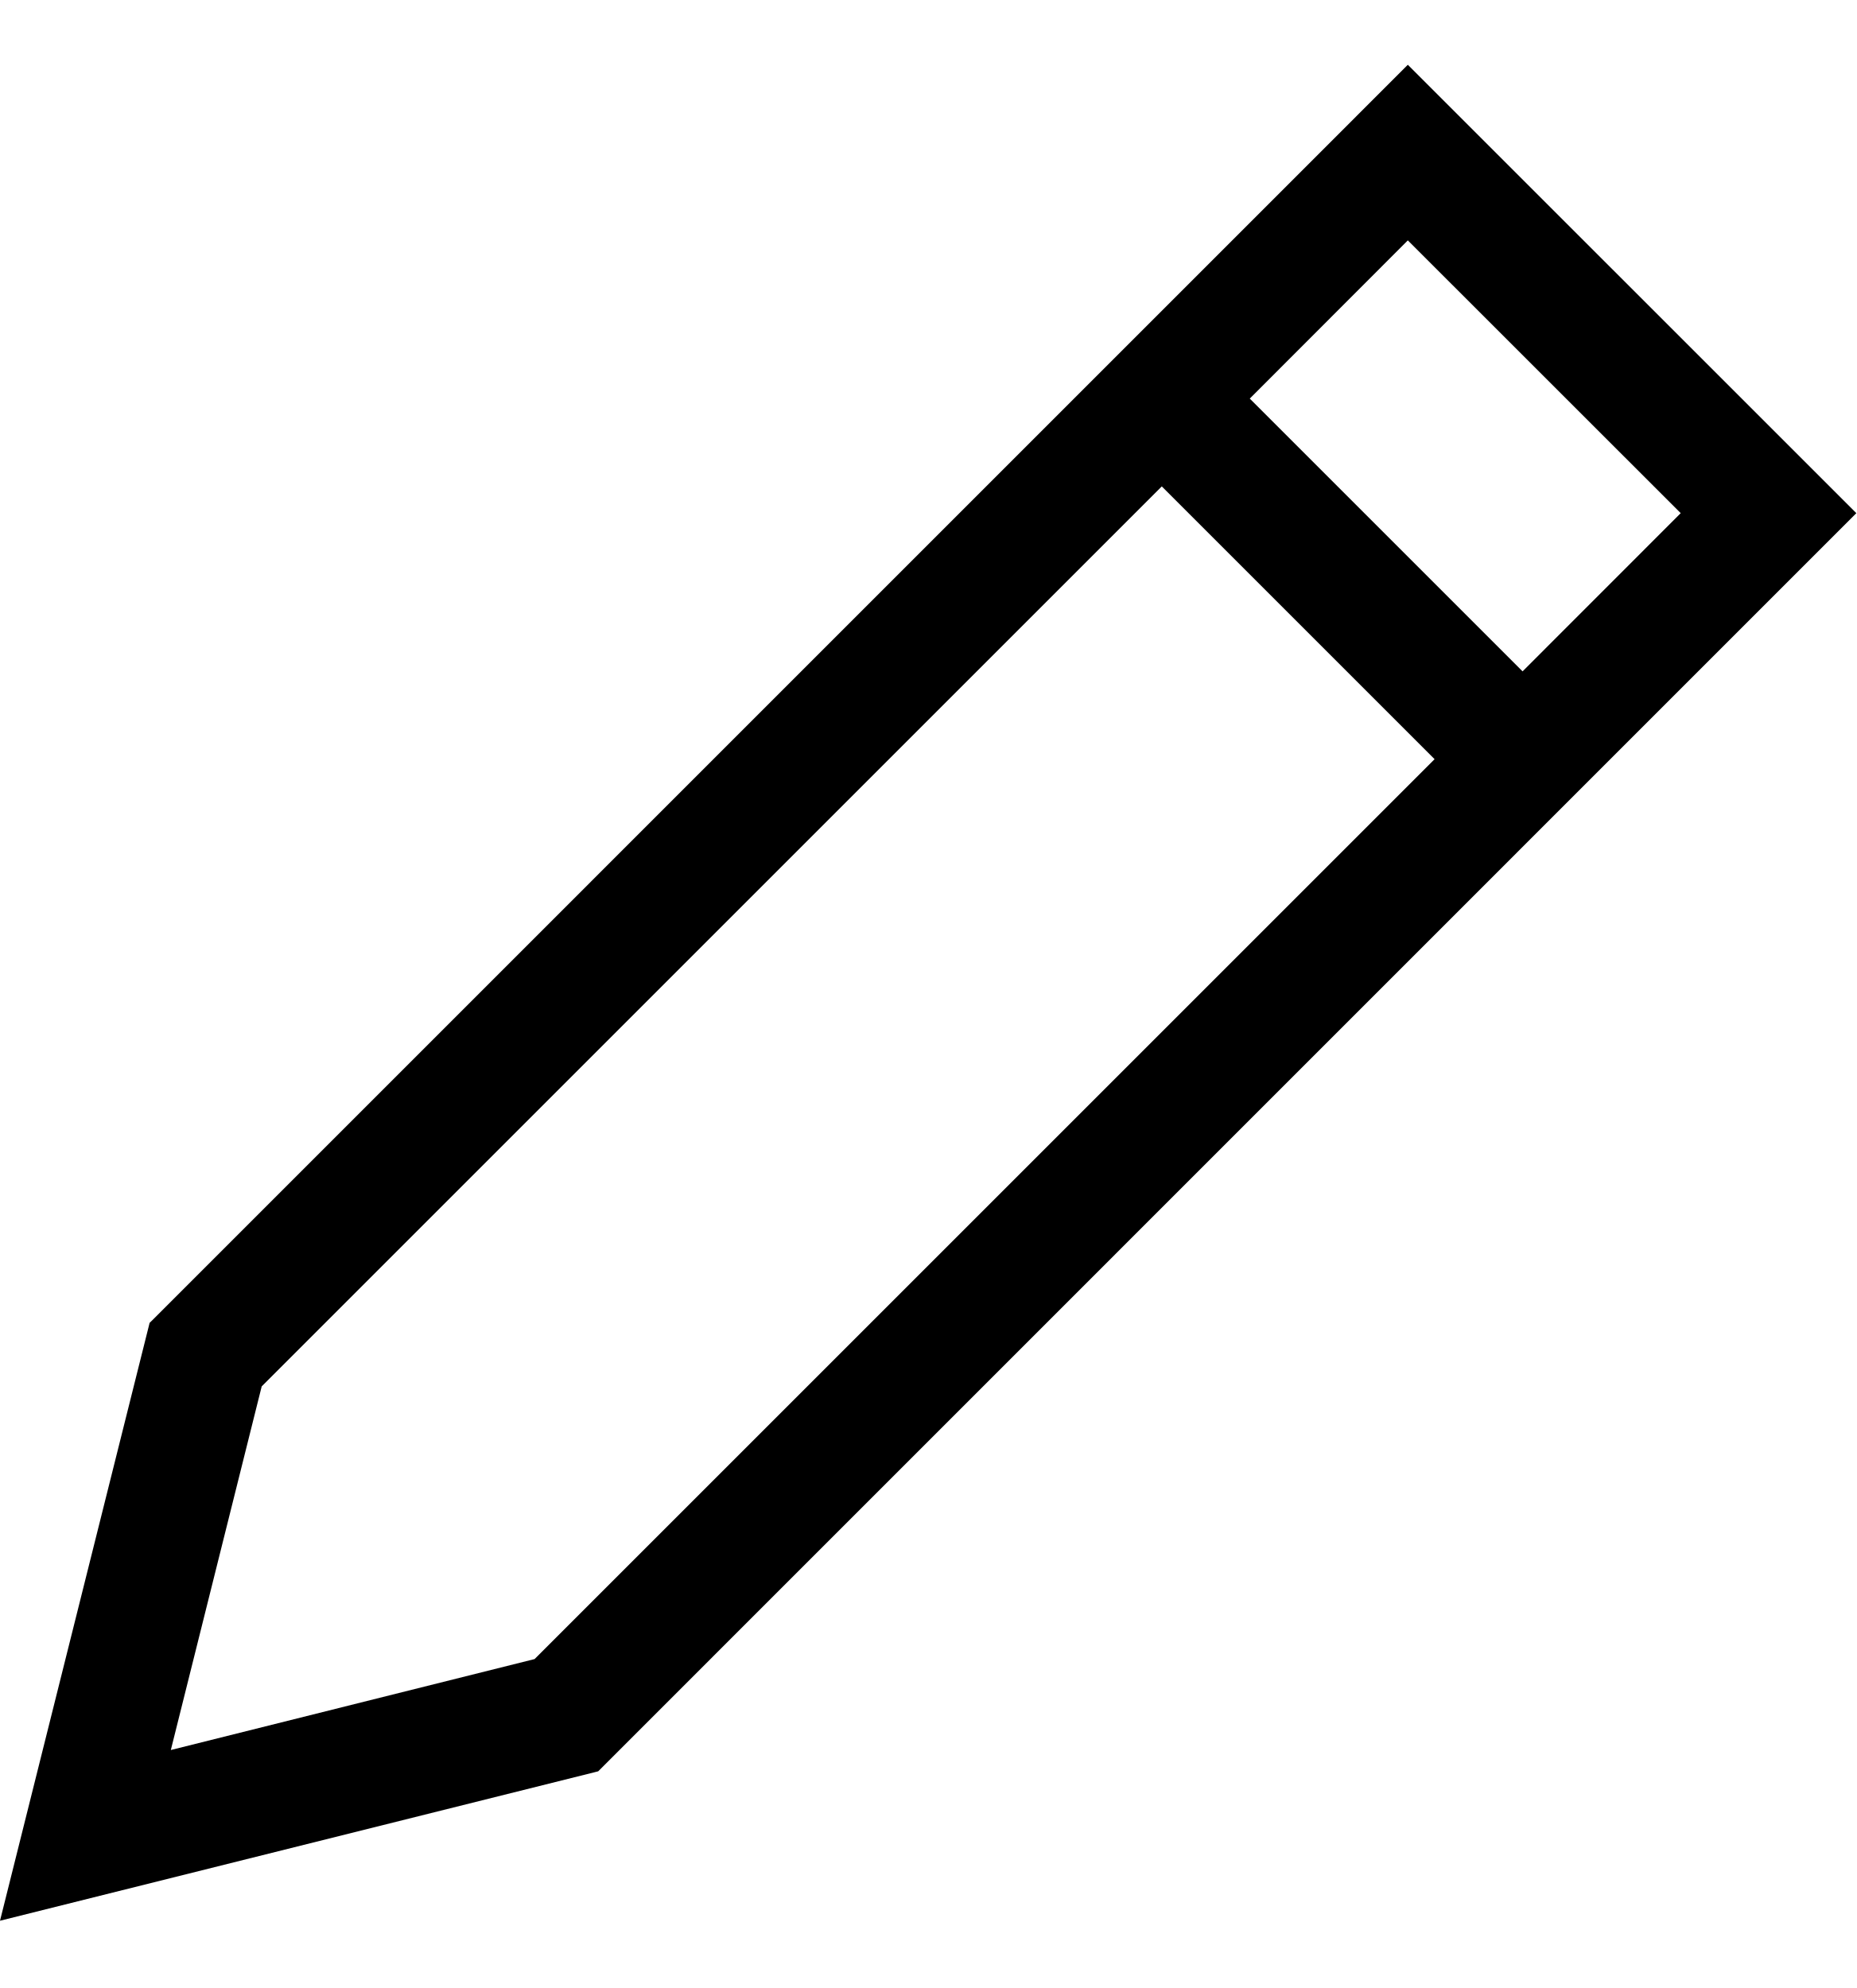
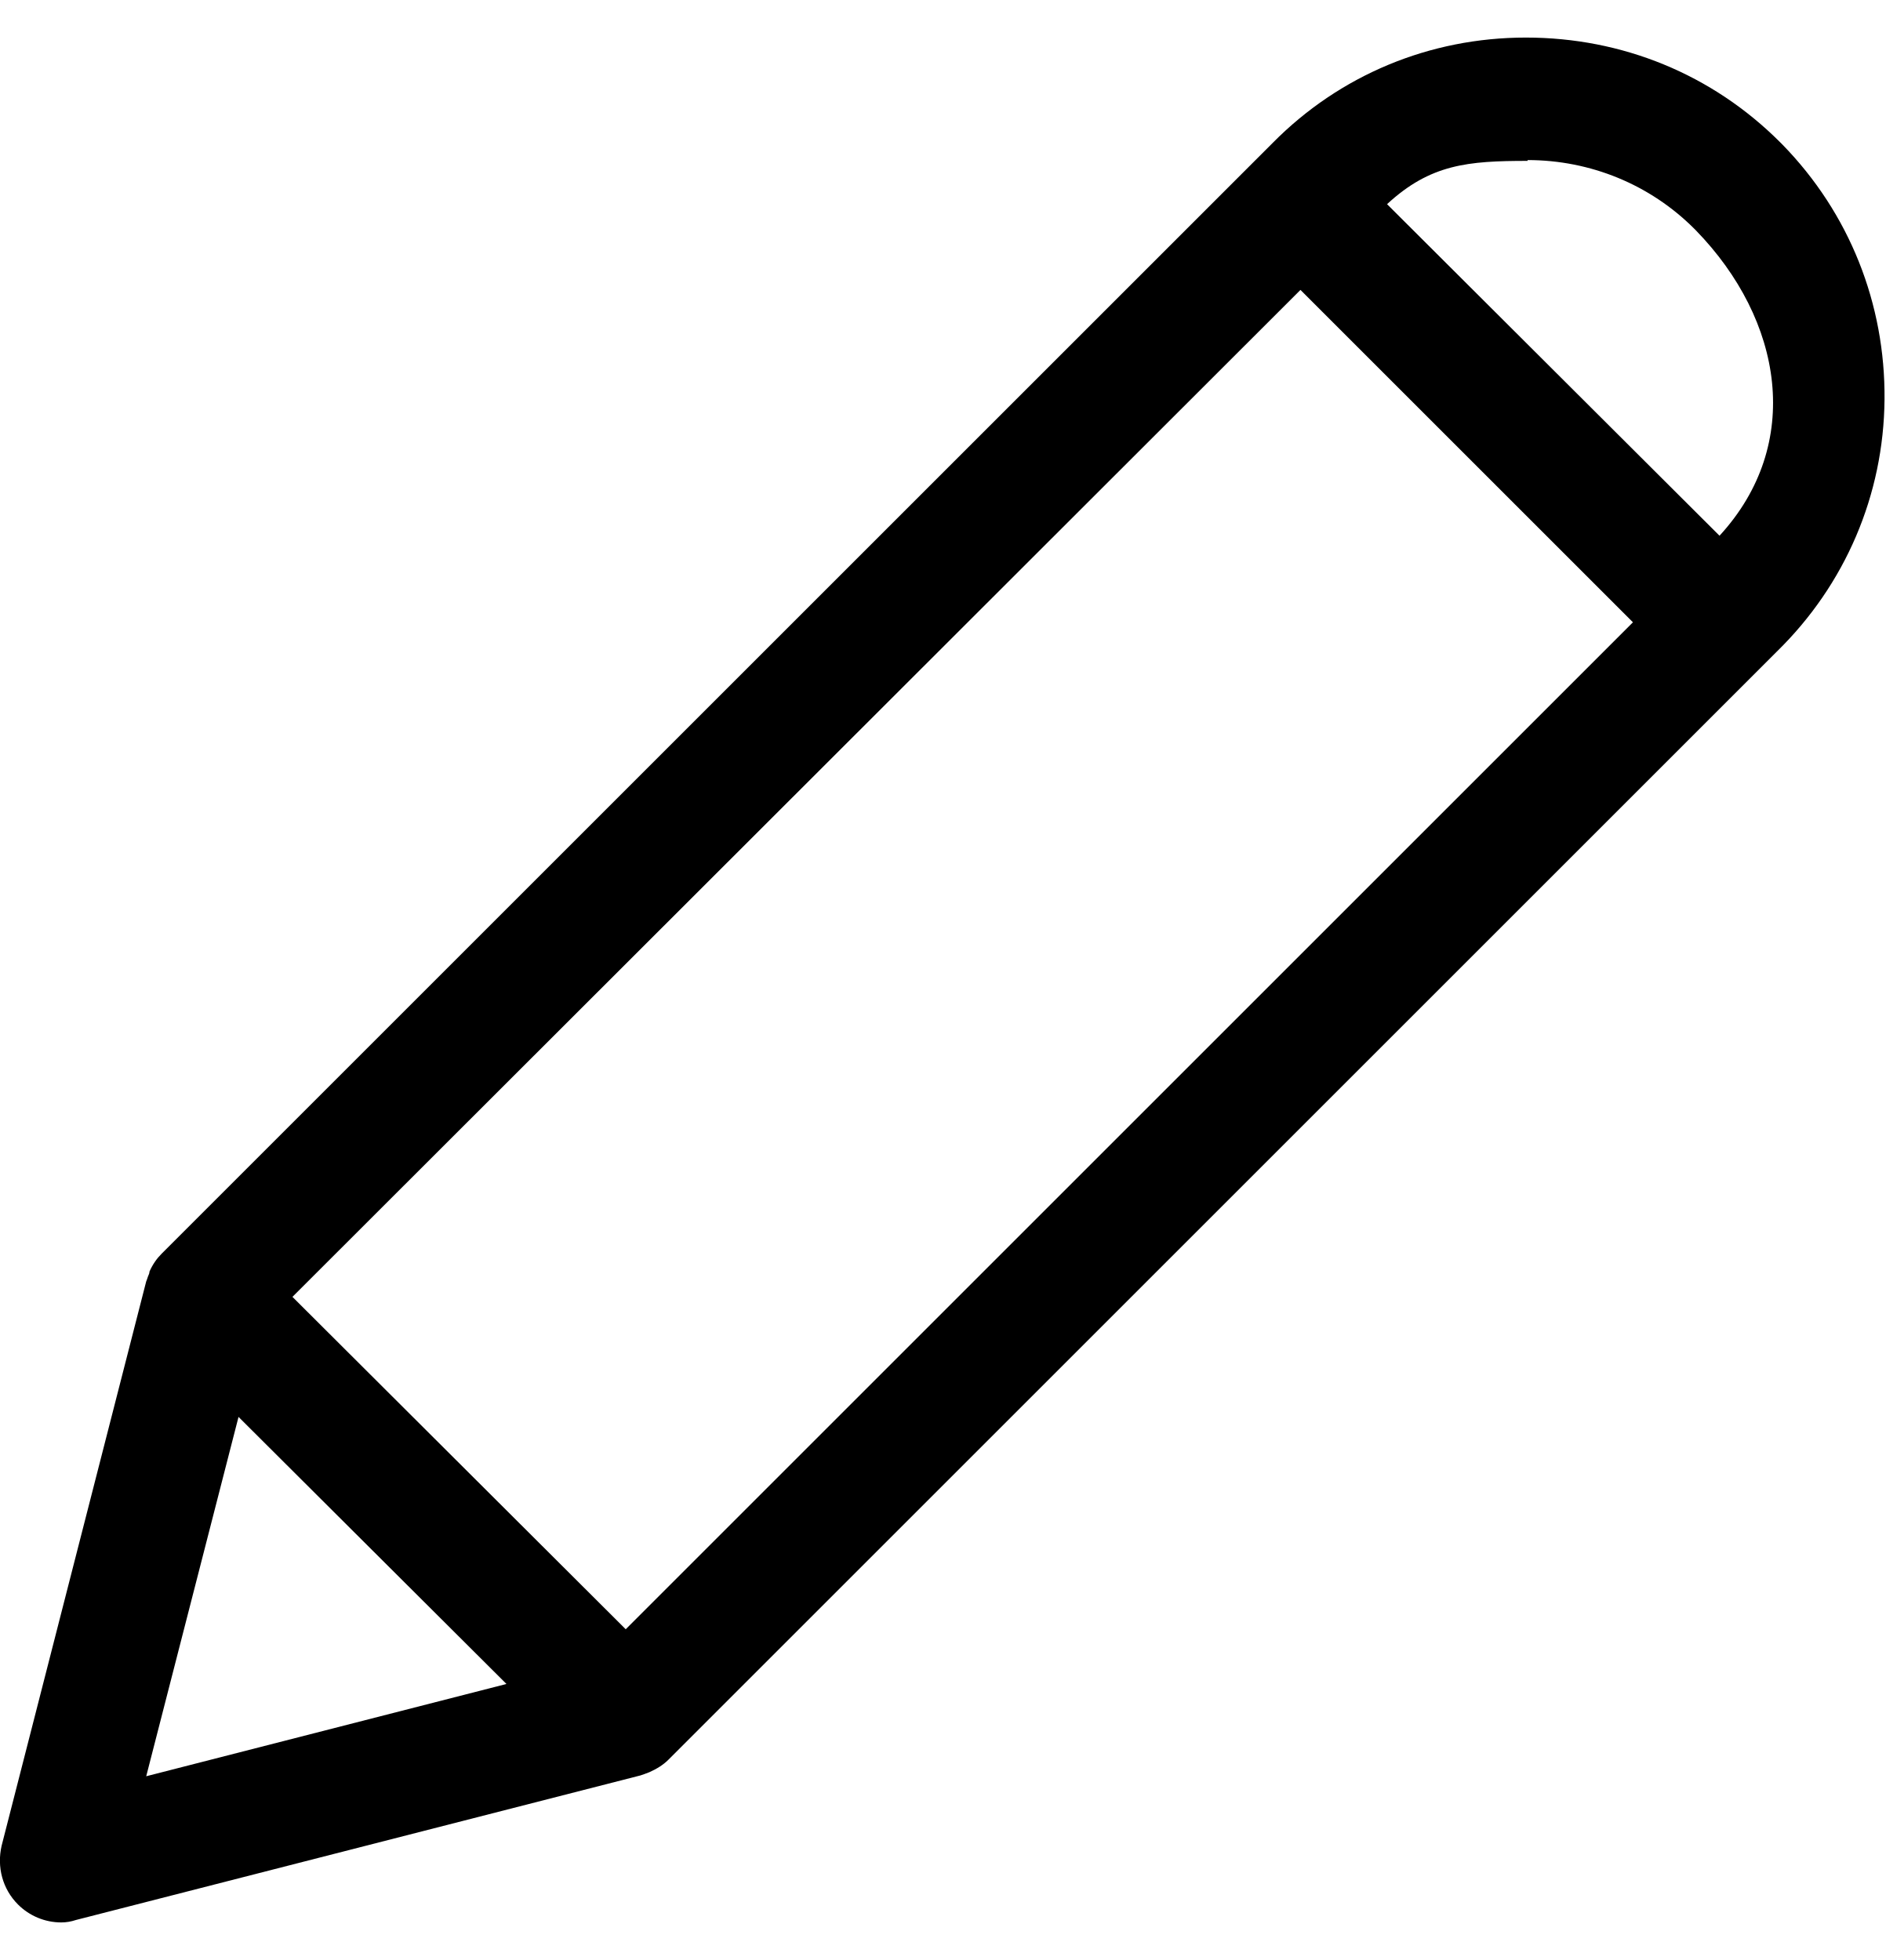
- <svg xmlns="http://www.w3.org/2000/svg" version="1.1" id="Layer_1" x="0px" y="0px" viewBox="0 0 22.409 24" style="enable-background:new 0 0 22.409 24;" xml:space="preserve">
-   <path d="M16.994,0.782L1.837,15.94L1.806,15.97L0,23.188l7.178-1.793l0.043-0.011L22.296,6.307l0.112-0.112  L16.994,0.782z M2.062,21.127l1.097-4.39L14.024,5.872l3.293,3.293L6.453,20.029L2.062,21.127z M20.288,6.195  l-1.909,1.91l-3.293-3.293l1.908-1.91L20.288,6.195z" />
+ <svg xmlns="http://www.w3.org/2000/svg" version="1.1" id="Ebene_1" x="0px" y="0px" viewBox="0 0 23.08 24" style="enable-background:new 0 0 23.08 24;" xml:space="preserve">
+   <path d="M0.75,23.54c-0.2,0-0.39-0.08-0.53-0.22c-0.19-0.19-0.26-0.46-0.2-0.72l1.77-6.91c0.01-0.02,0.02-0.06,0.03-0.08  c0,0,0.01-0.02,0.01-0.04c0.04-0.09,0.09-0.16,0.15-0.22l13.6-13.6c0.82-0.83,1.92-1.29,3.1-1.29l0,0c1.18,0,2.28,0.45,3.11,1.28  l0.03,0.03c0.82,0.84,1.26,1.95,1.25,3.12c-0.01,1.17-0.48,2.27-1.32,3.09L8.18,21.55c-0.06,0.06-0.14,0.11-0.23,0.15  c-0.05,0.02-0.08,0.03-0.11,0.04l-6.91,1.77C0.87,23.53,0.81,23.54,0.75,23.54z M1.79,21.75l4.41-1.13l-3.28-3.27L1.79,21.75z   M7.66,19.95L19.99,7.62l-4.07-4.07L3.58,15.88L7.66,19.95z M21.05,6.56c1.03-1.12,0.78-2.64-0.29-3.74L20.74,2.8  c-0.54-0.54-1.27-0.84-2.04-0.84V1.59l0,0.38c-0.73,0-1.19,0.04-1.72,0.53L21.05,6.56z" />
</svg>
